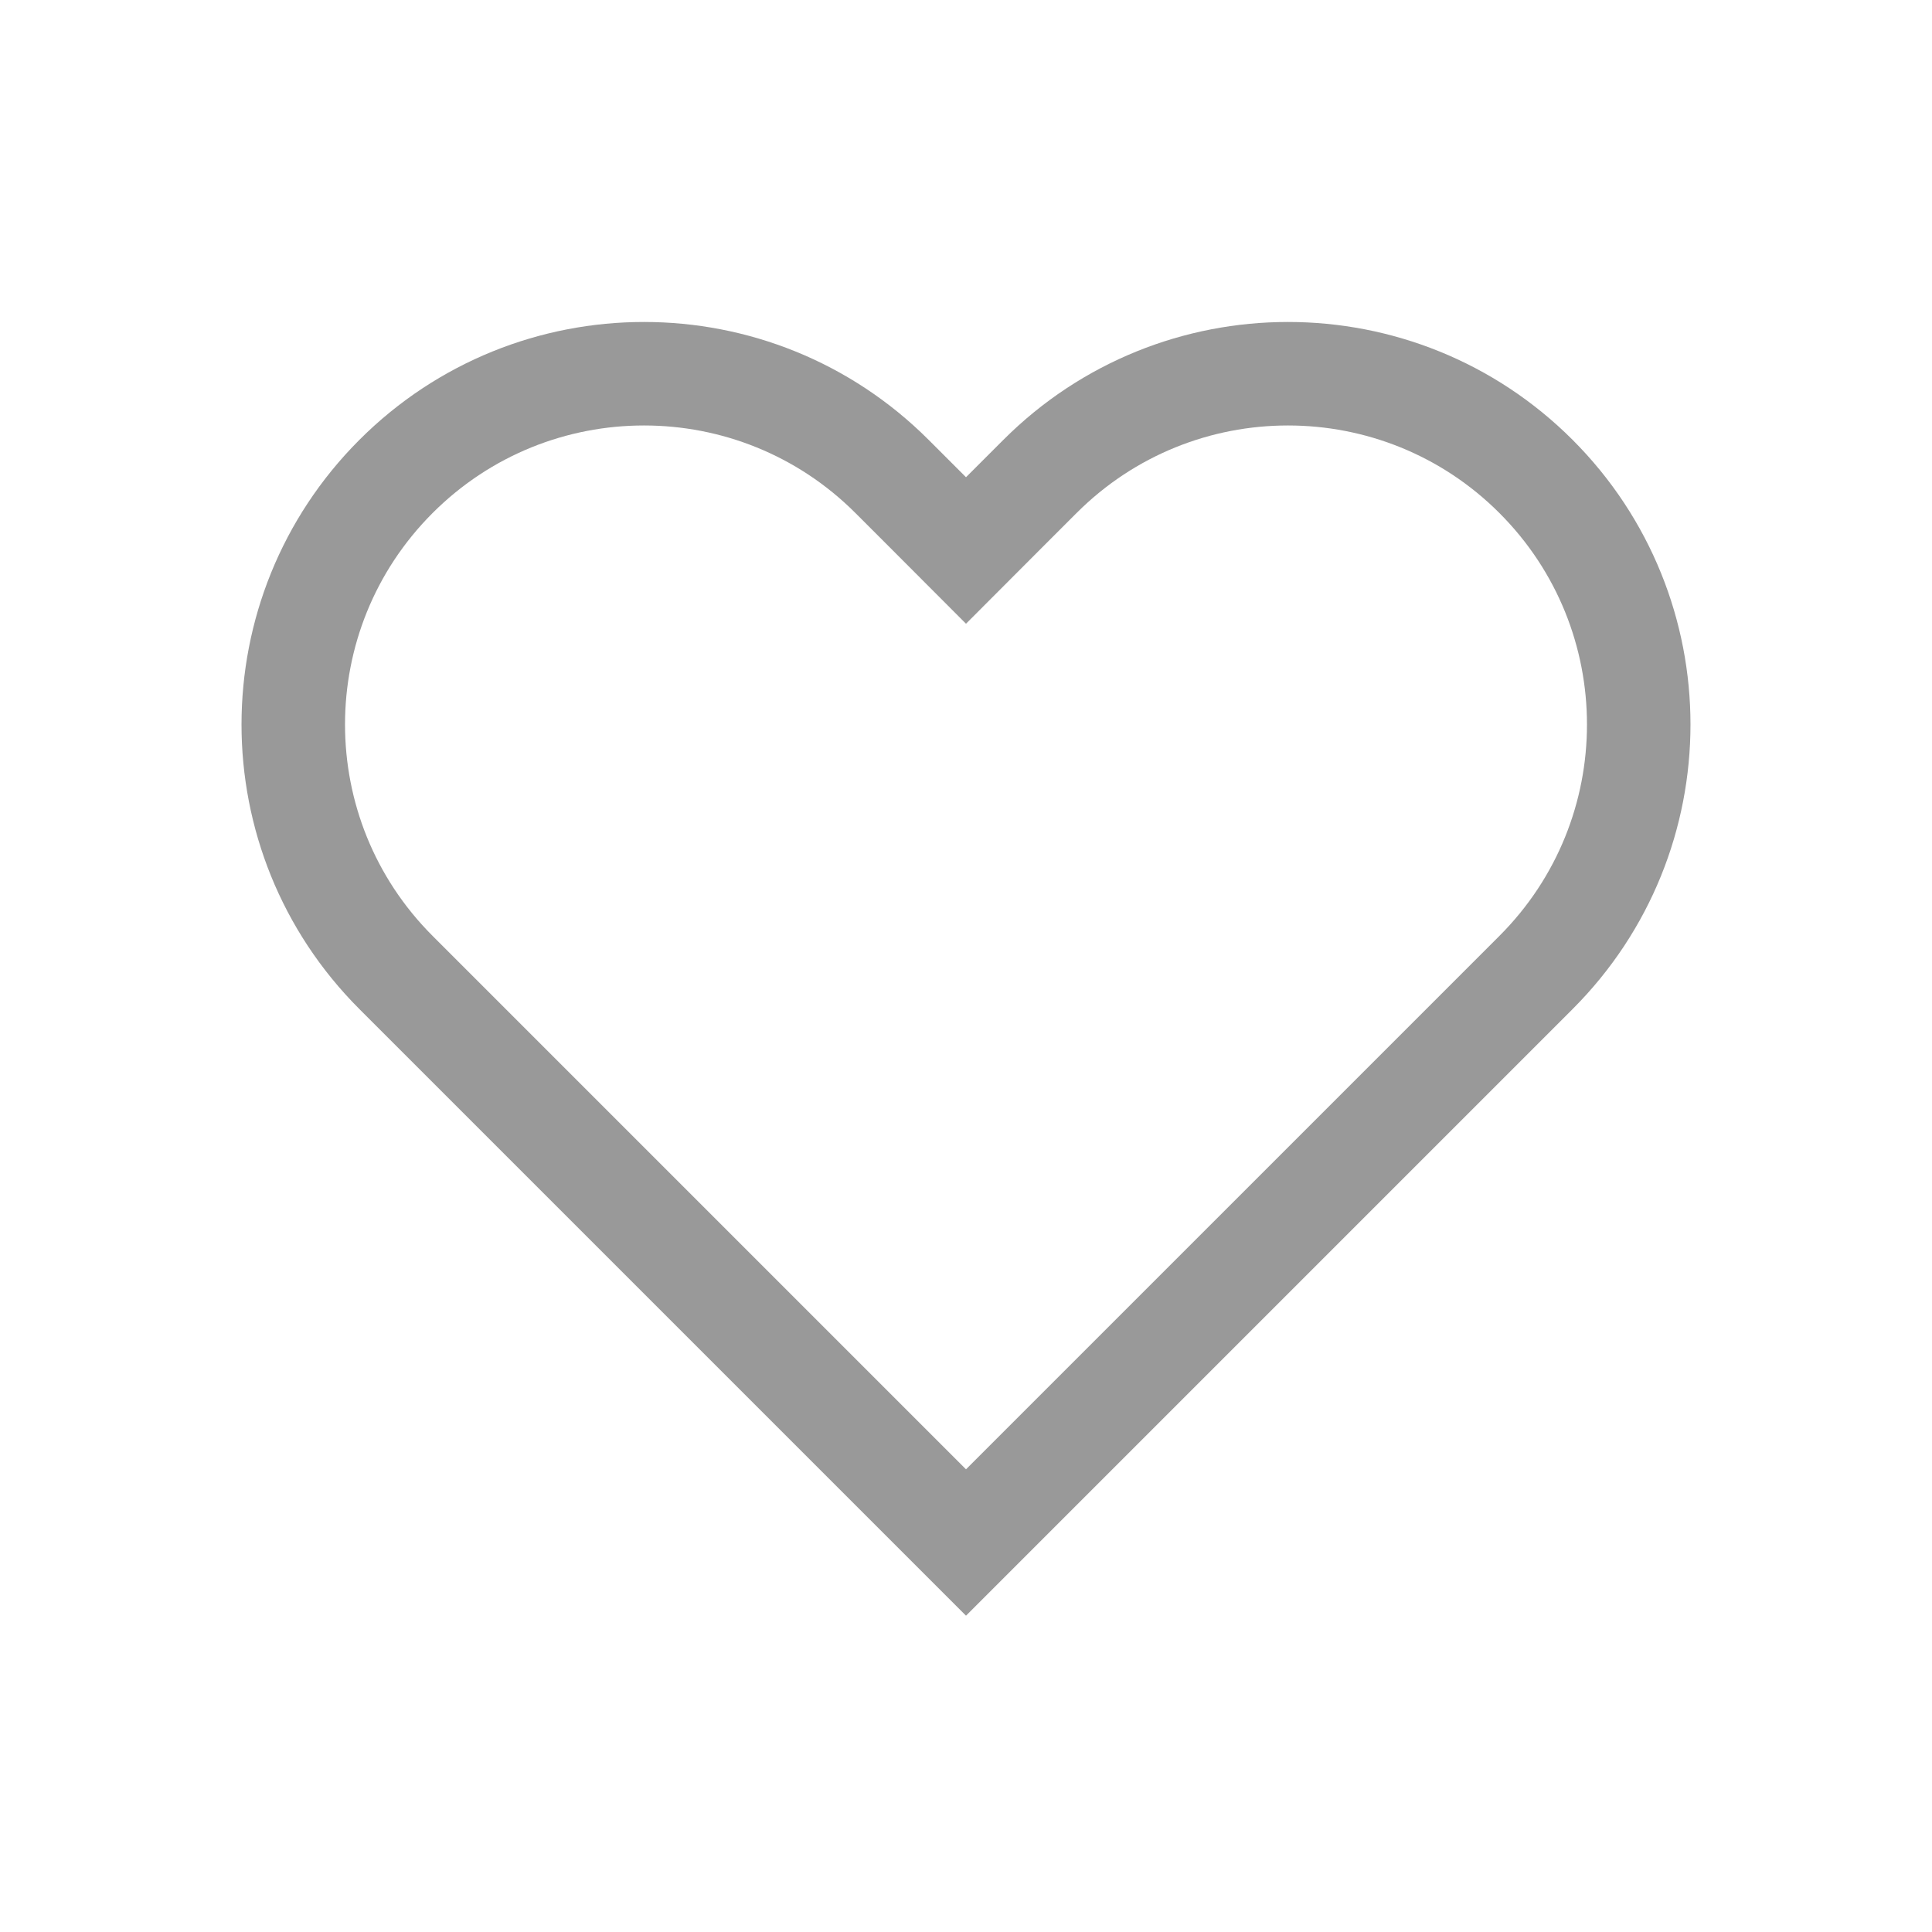
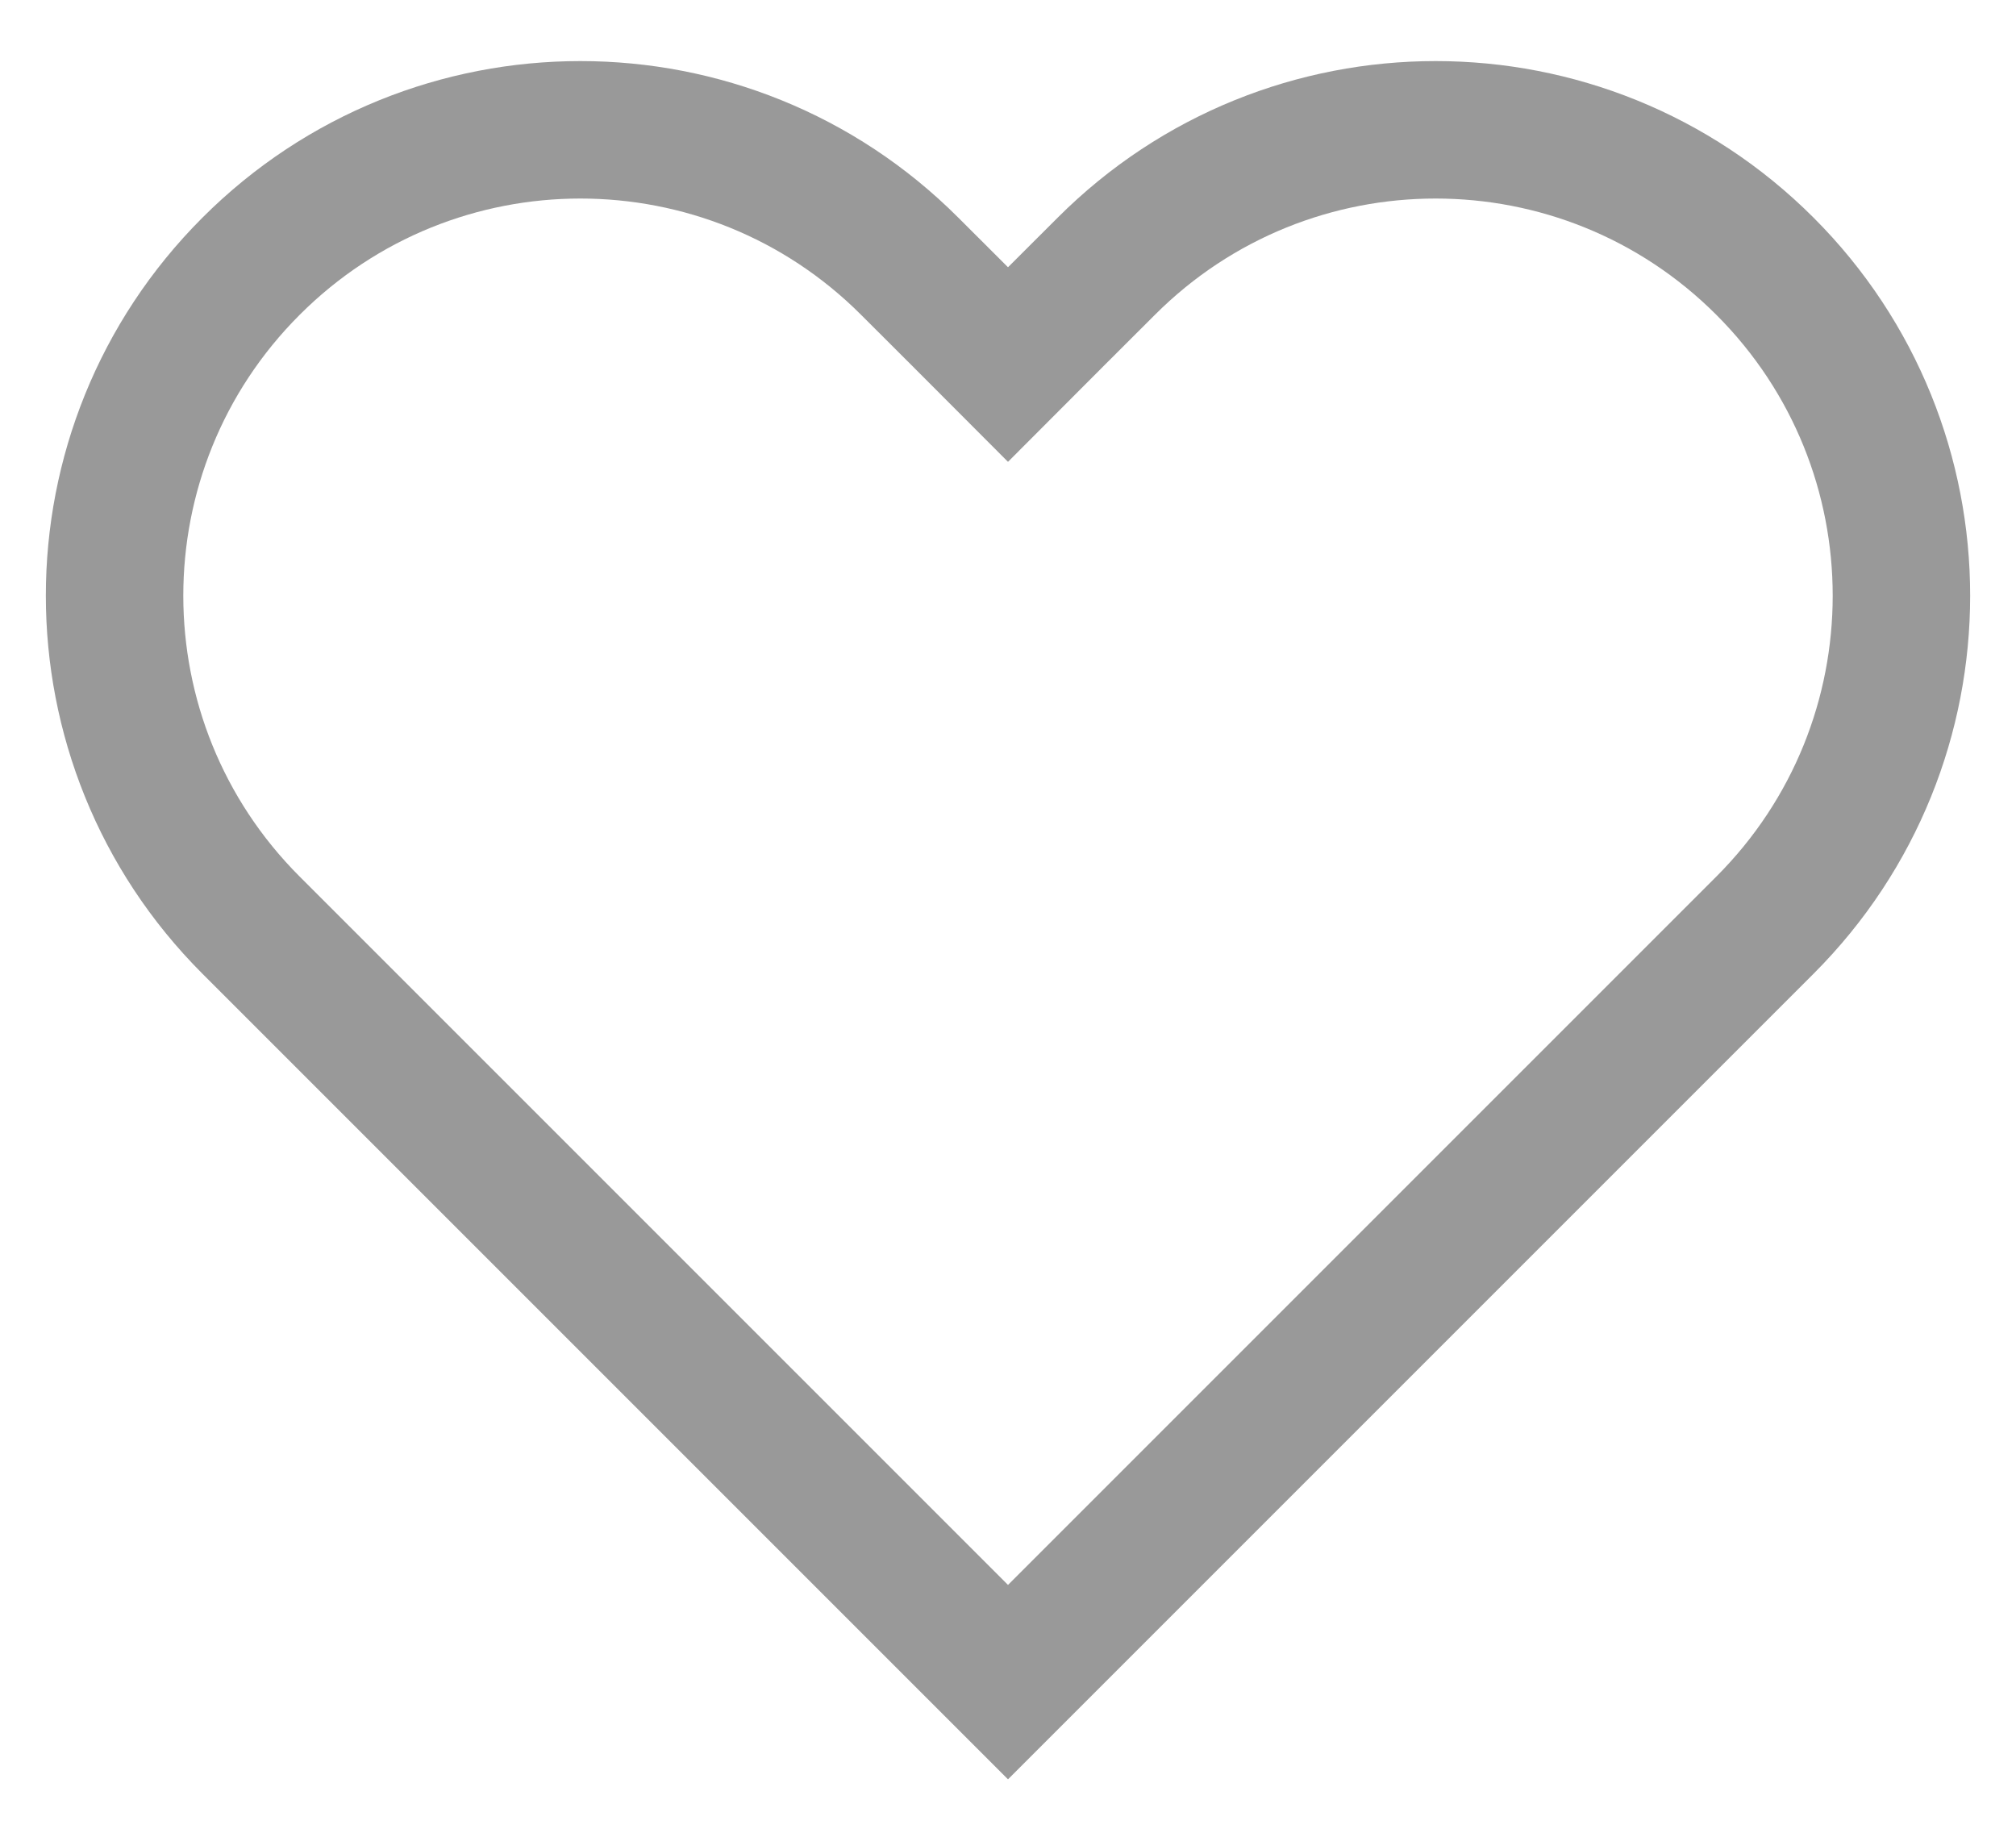
- <svg xmlns="http://www.w3.org/2000/svg" width="28" height="28" viewBox="0 0 28 28" fill="none">
-   <path d="M13.47 7.447L14 7.978L14.53 7.447L15.072 6.905C17.057 4.92 20.276 4.92 22.261 6.905C24.246 8.891 24.246 12.109 22.261 14.094L14 22.355L5.739 14.094C3.754 12.109 3.754 8.891 5.739 6.905C7.724 4.92 10.943 4.92 12.928 6.905L13.47 7.447Z" stroke="#999999" stroke-width="1.5" stroke-linecap="round" />
+ <svg xmlns="http://www.w3.org/2000/svg" width="22" height="20" viewBox="0 0 22 20" fill="none">
+   <path d="M10.47 3.447L11 3.978L11.53 3.447L12.072 2.906C14.057 0.92 17.276 0.92 19.261 2.906C21.246 4.891 21.246 8.109 19.261 10.095L11 18.356L2.739 10.095C0.754 8.109 0.754 4.891 2.739 2.906C4.724 0.92 7.943 0.92 9.928 2.906L10.47 3.447Z" stroke="#999999" stroke-width="1.5" stroke-linecap="round" />
</svg>
